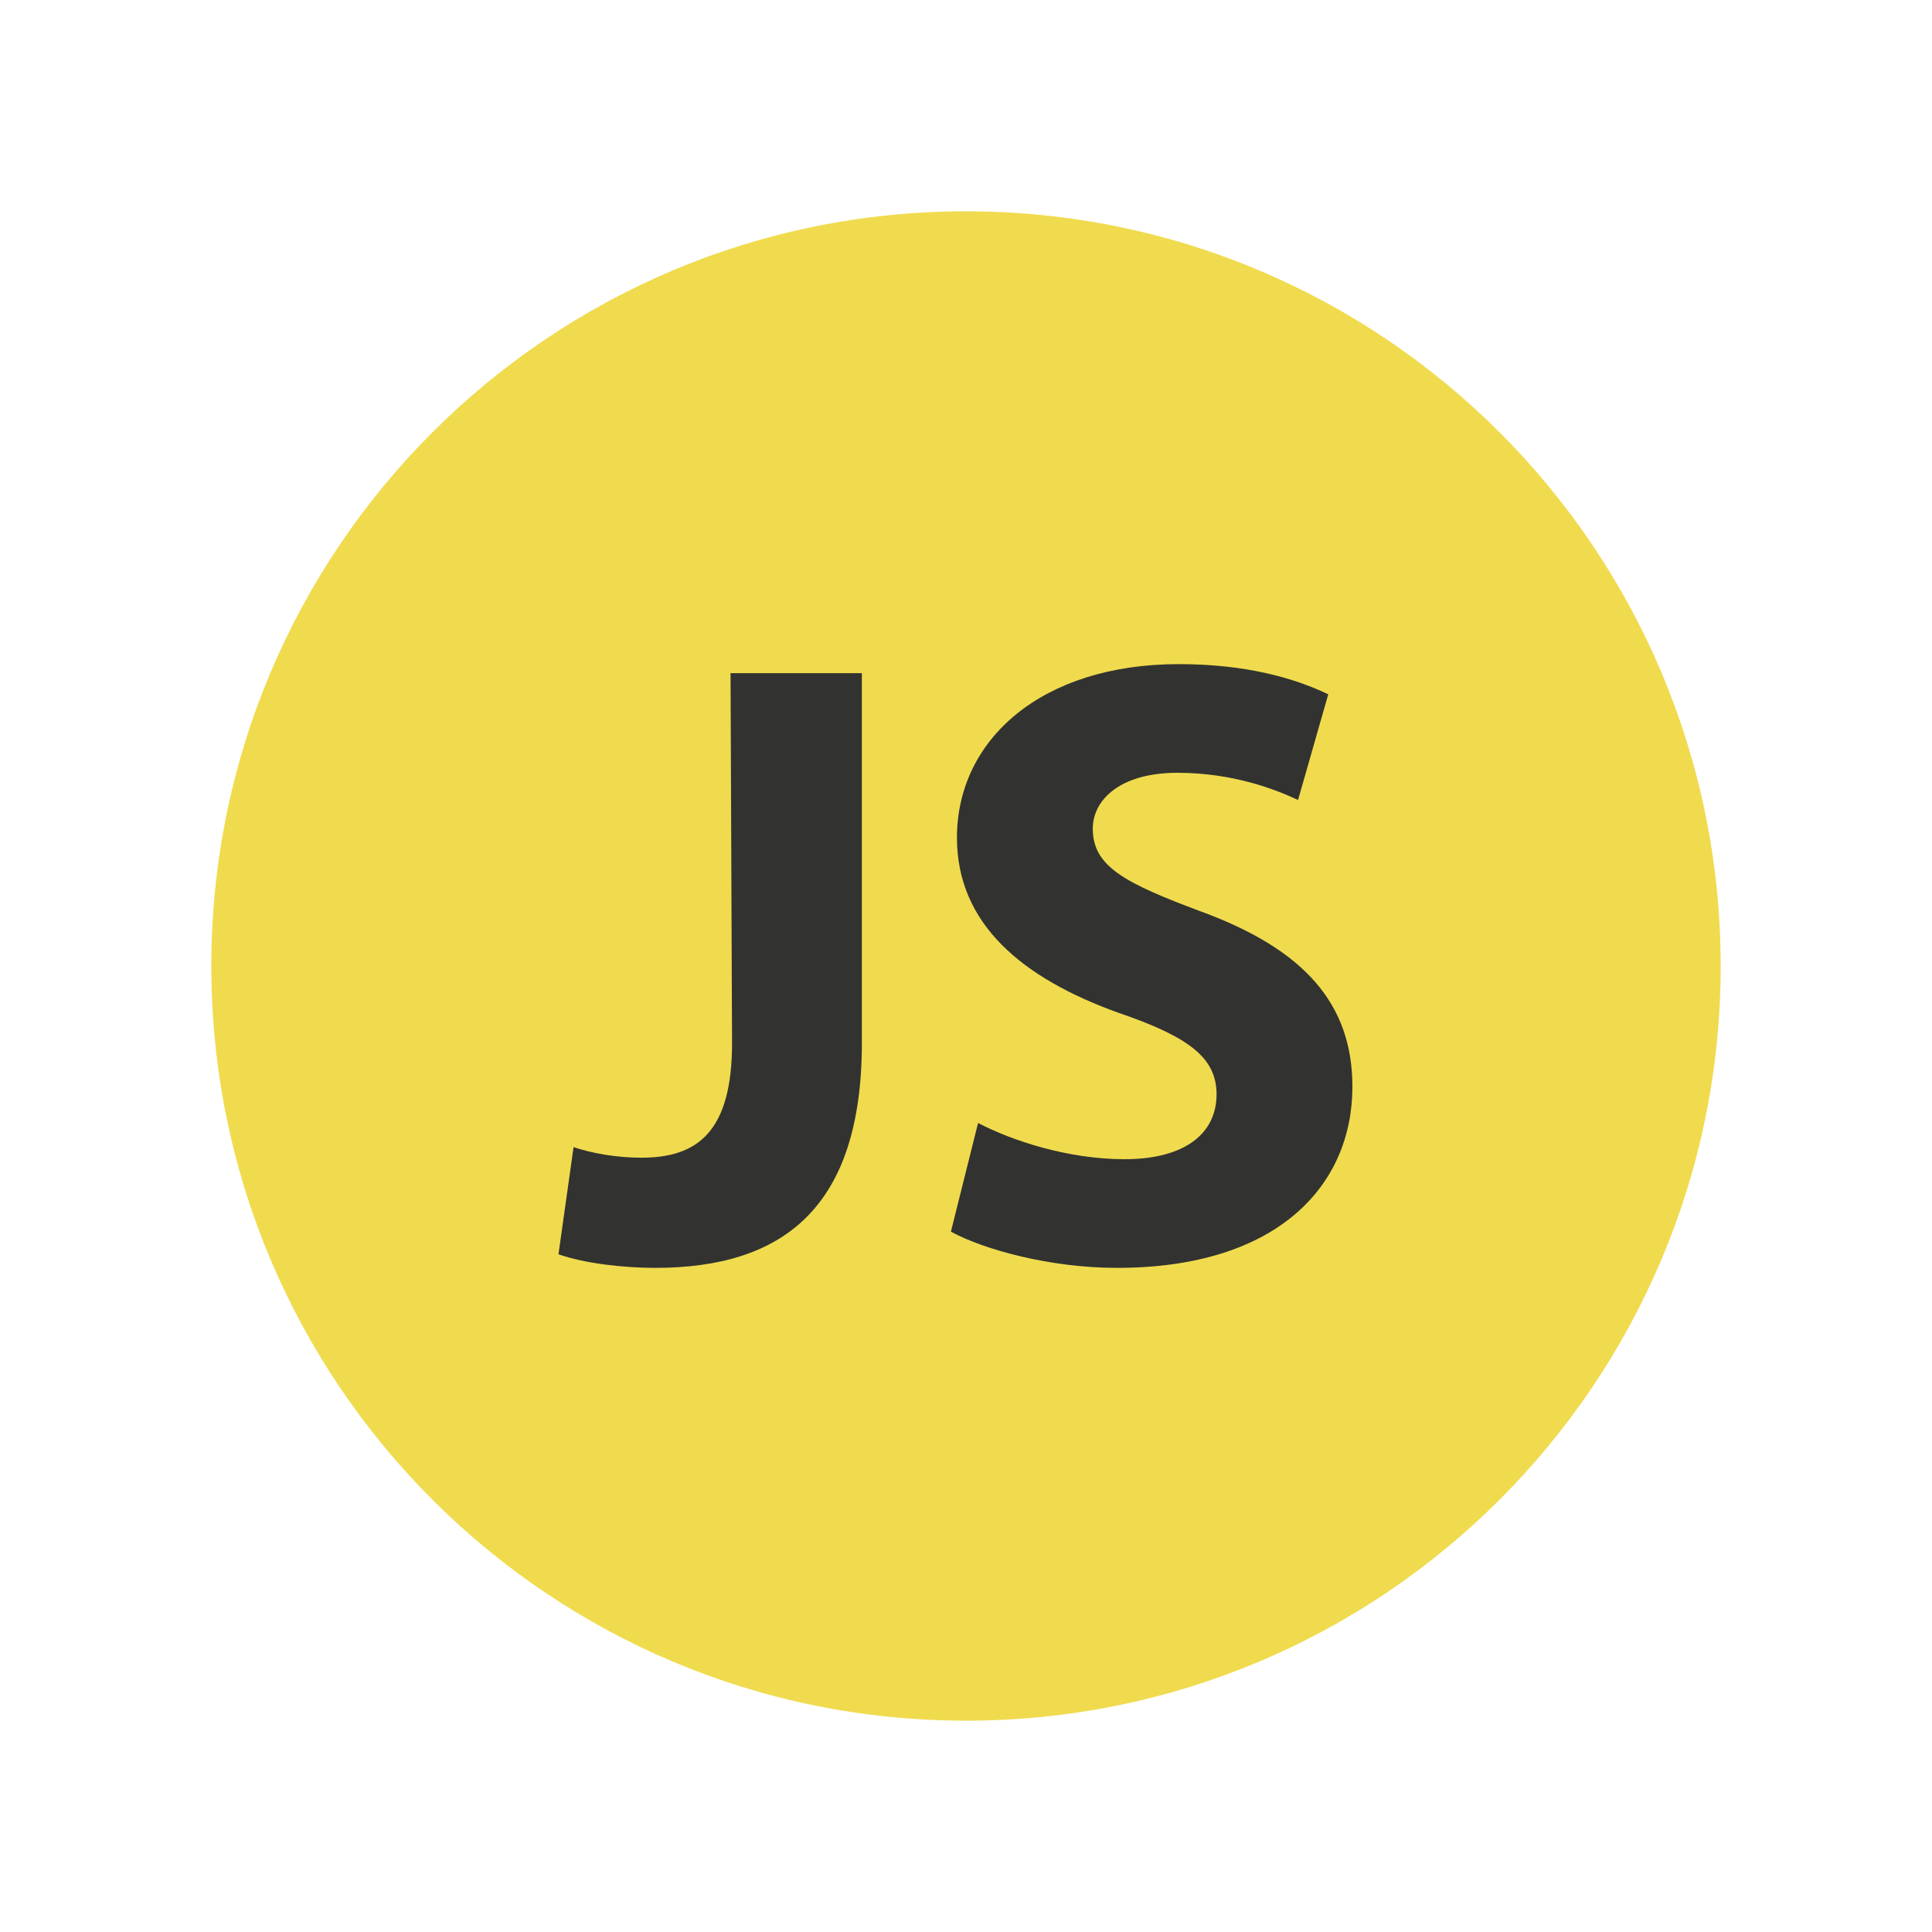
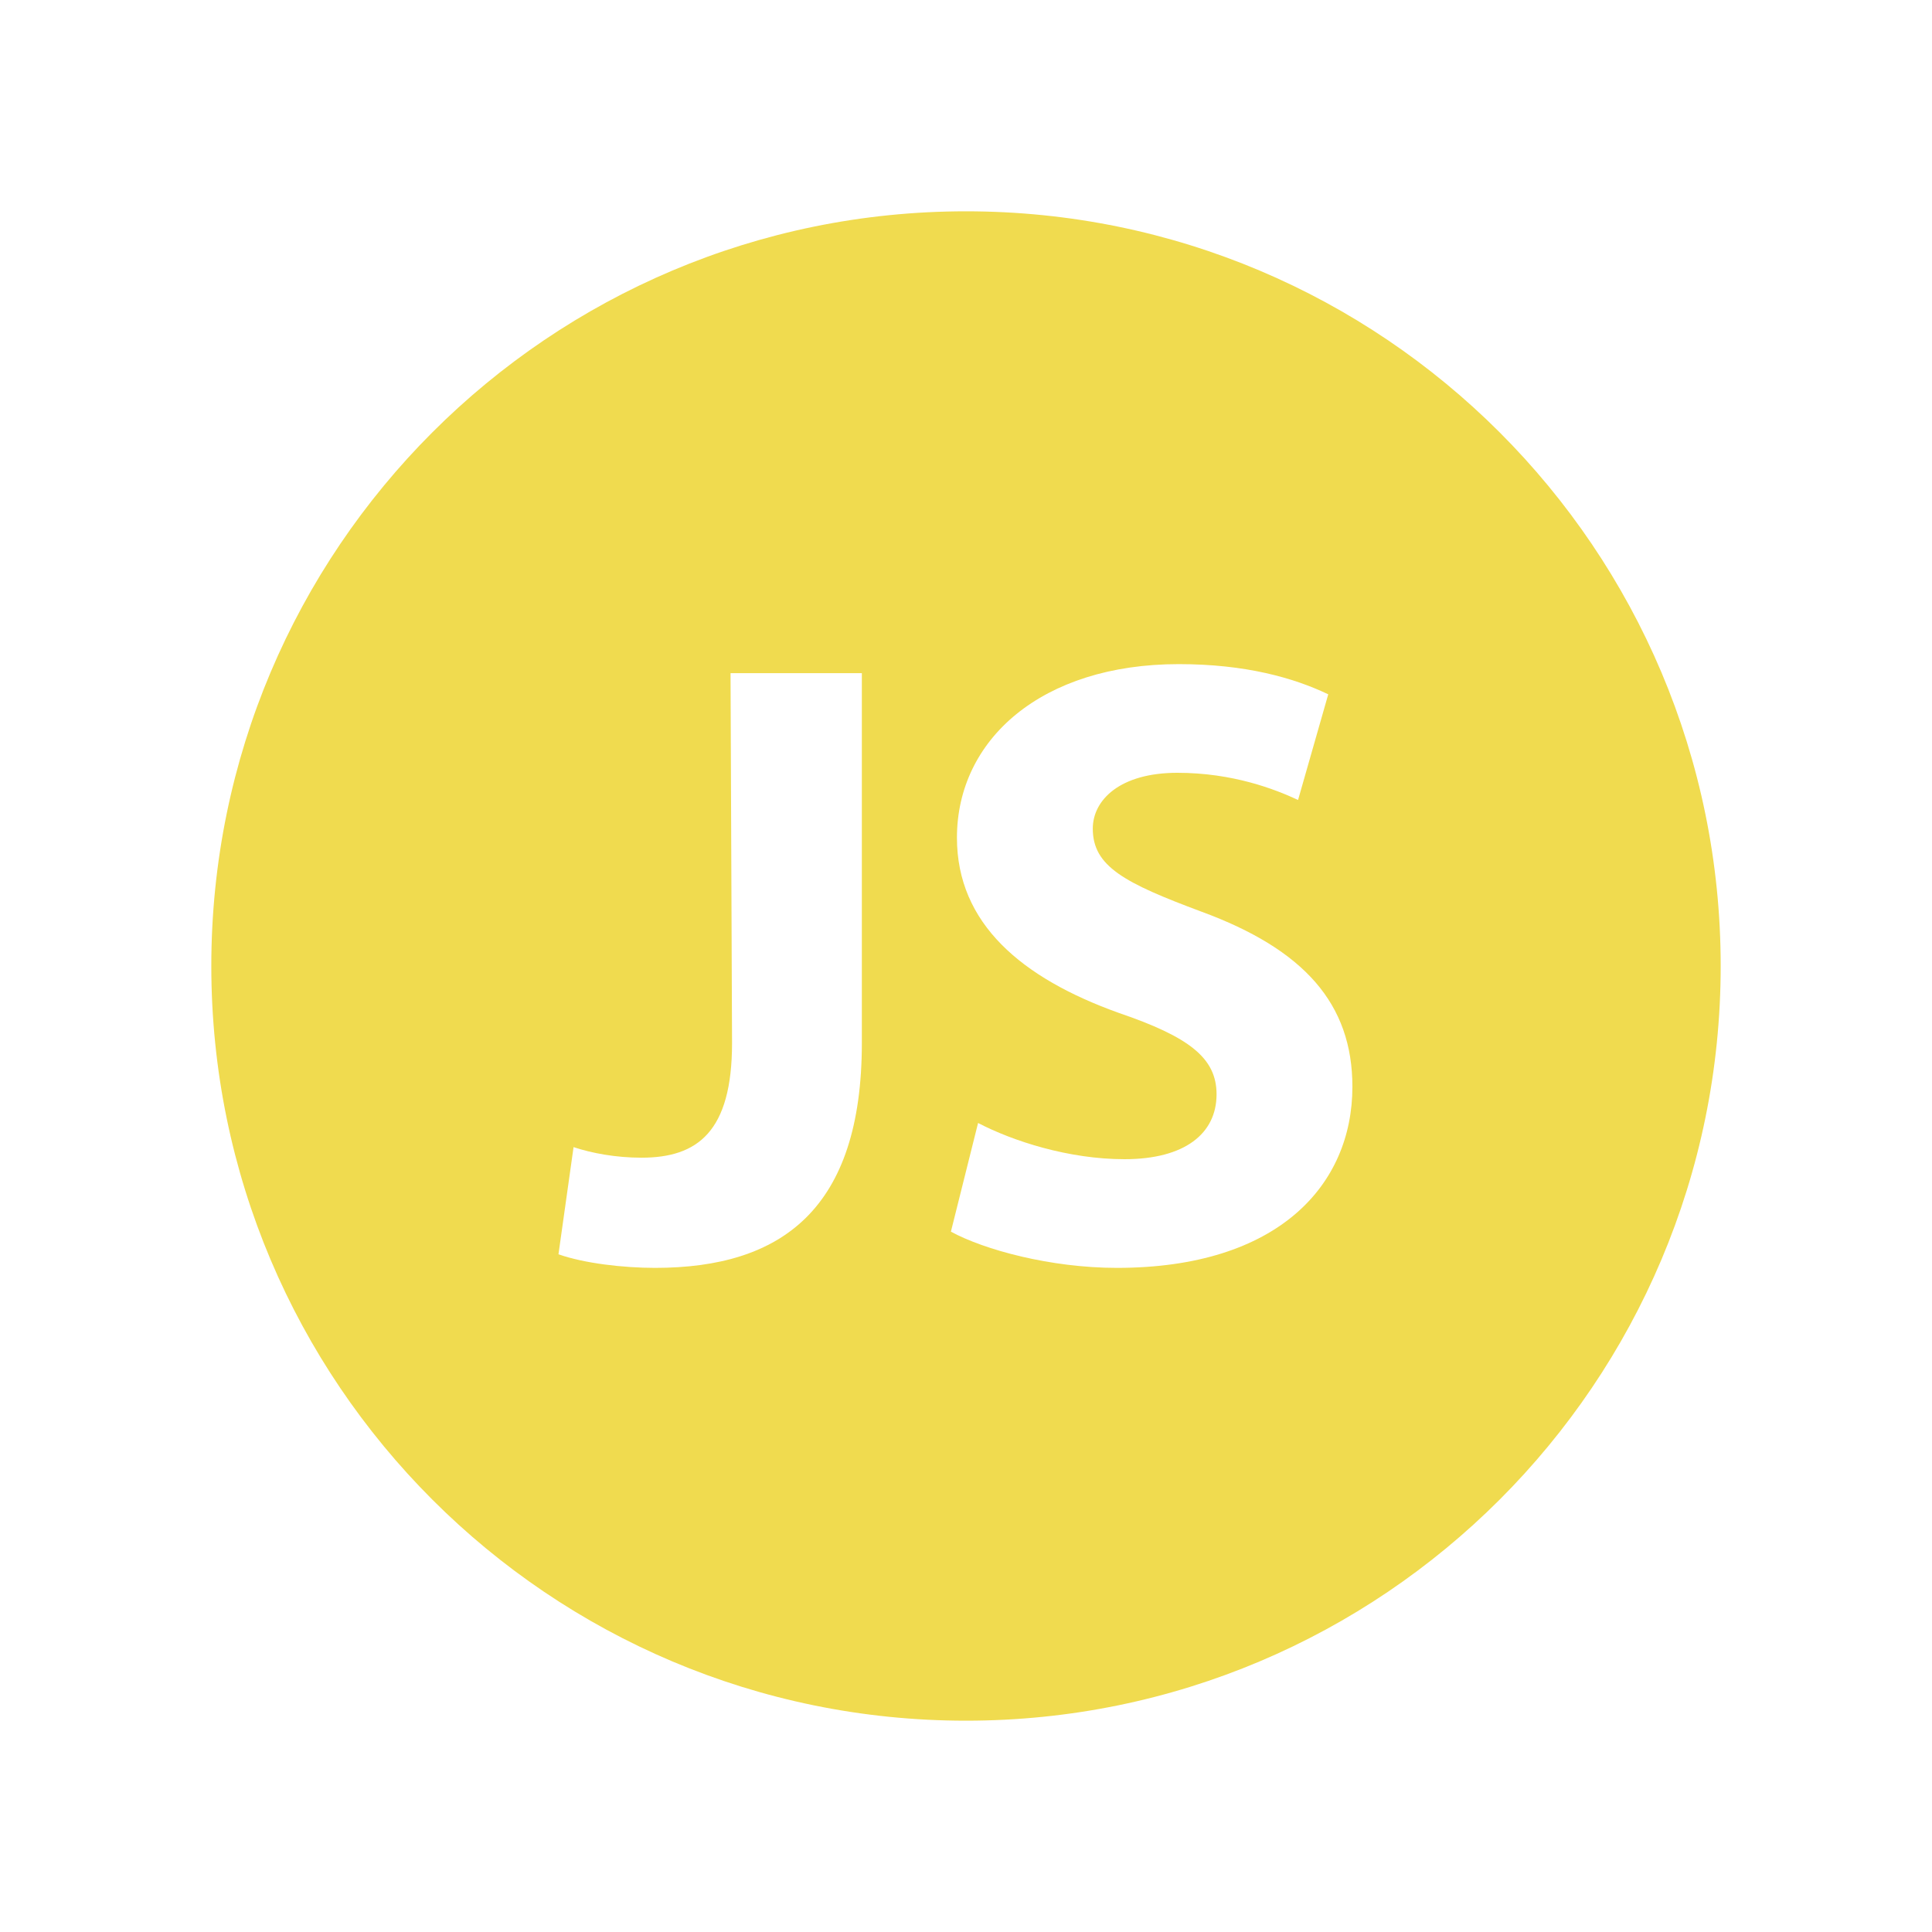
<svg xmlns="http://www.w3.org/2000/svg" id="Lager_1" style="enable-background:new 0 0 128 128;" version="1.1" viewBox="0 0 128 128" xml:space="preserve">
  <g>
    <g>
      <g>
        <circle cx="64" cy="64" r="50" style="fill:#F0DB4F;" />
      </g>
    </g>
    <g id="Layer_1_1_">
      <g>
        <g>
-           <path d="M48.4,44.6h8.7v24.5c0,11-5.3,14.9-13.7,14.9c-2.1,0-4.7-0.3-6.4-0.9l1-7.1      c1.2,0.4,2.8,0.7,4.5,0.7c3.7,0,6-1.7,6-7.6L48.4,44.6L48.4,44.6z" style="fill:#323330;" />
-           <path d="M64.8,74.4c2.3,1.2,6,2.4,9.7,2.4c4,0,6.1-1.7,6.1-4.3c0-2.4-1.8-3.8-6.5-5.4      c-6.4-2.3-10.7-5.9-10.7-11.6C63.4,49,69,44,78.1,44c4.4,0,7.6,0.9,9.9,2l-2,7c-1.5-0.7-4.3-1.8-8-1.8c-3.8,0-5.6,1.8-5.6,3.7      c0,2.5,2.1,3.6,7.2,5.5c6.8,2.5,10,6.1,10,11.6c0,6.5-4.9,12-15.6,12c-4.4,0-8.8-1.2-11-2.4L64.8,74.4z" style="fill:#323330;" />
+           <path d="M48.4,44.6h8.7v24.5c0,11-5.3,14.9-13.7,14.9c-2.1,0-4.7-0.3-6.4-0.9l1-7.1      c1.2,0.4,2.8,0.7,4.5,0.7c3.7,0,6-1.7,6-7.6L48.4,44.6L48.4,44.6z" style="fill:#ffff;" />
+           <path d="M64.8,74.4c2.3,1.2,6,2.4,9.7,2.4c4,0,6.1-1.7,6.1-4.3c0-2.4-1.8-3.8-6.5-5.4      c-6.4-2.3-10.7-5.9-10.7-11.6C63.4,49,69,44,78.1,44c4.4,0,7.6,0.9,9.9,2l-2,7c-1.5-0.7-4.3-1.8-8-1.8c-3.8,0-5.6,1.8-5.6,3.7      c0,2.5,2.1,3.6,7.2,5.5c6.8,2.5,10,6.1,10,11.6c0,6.5-4.9,12-15.6,12c-4.4,0-8.8-1.2-11-2.4L64.8,74.4z" style="fill:#ffff;" />
        </g>
      </g>
    </g>
  </g>
</svg>
